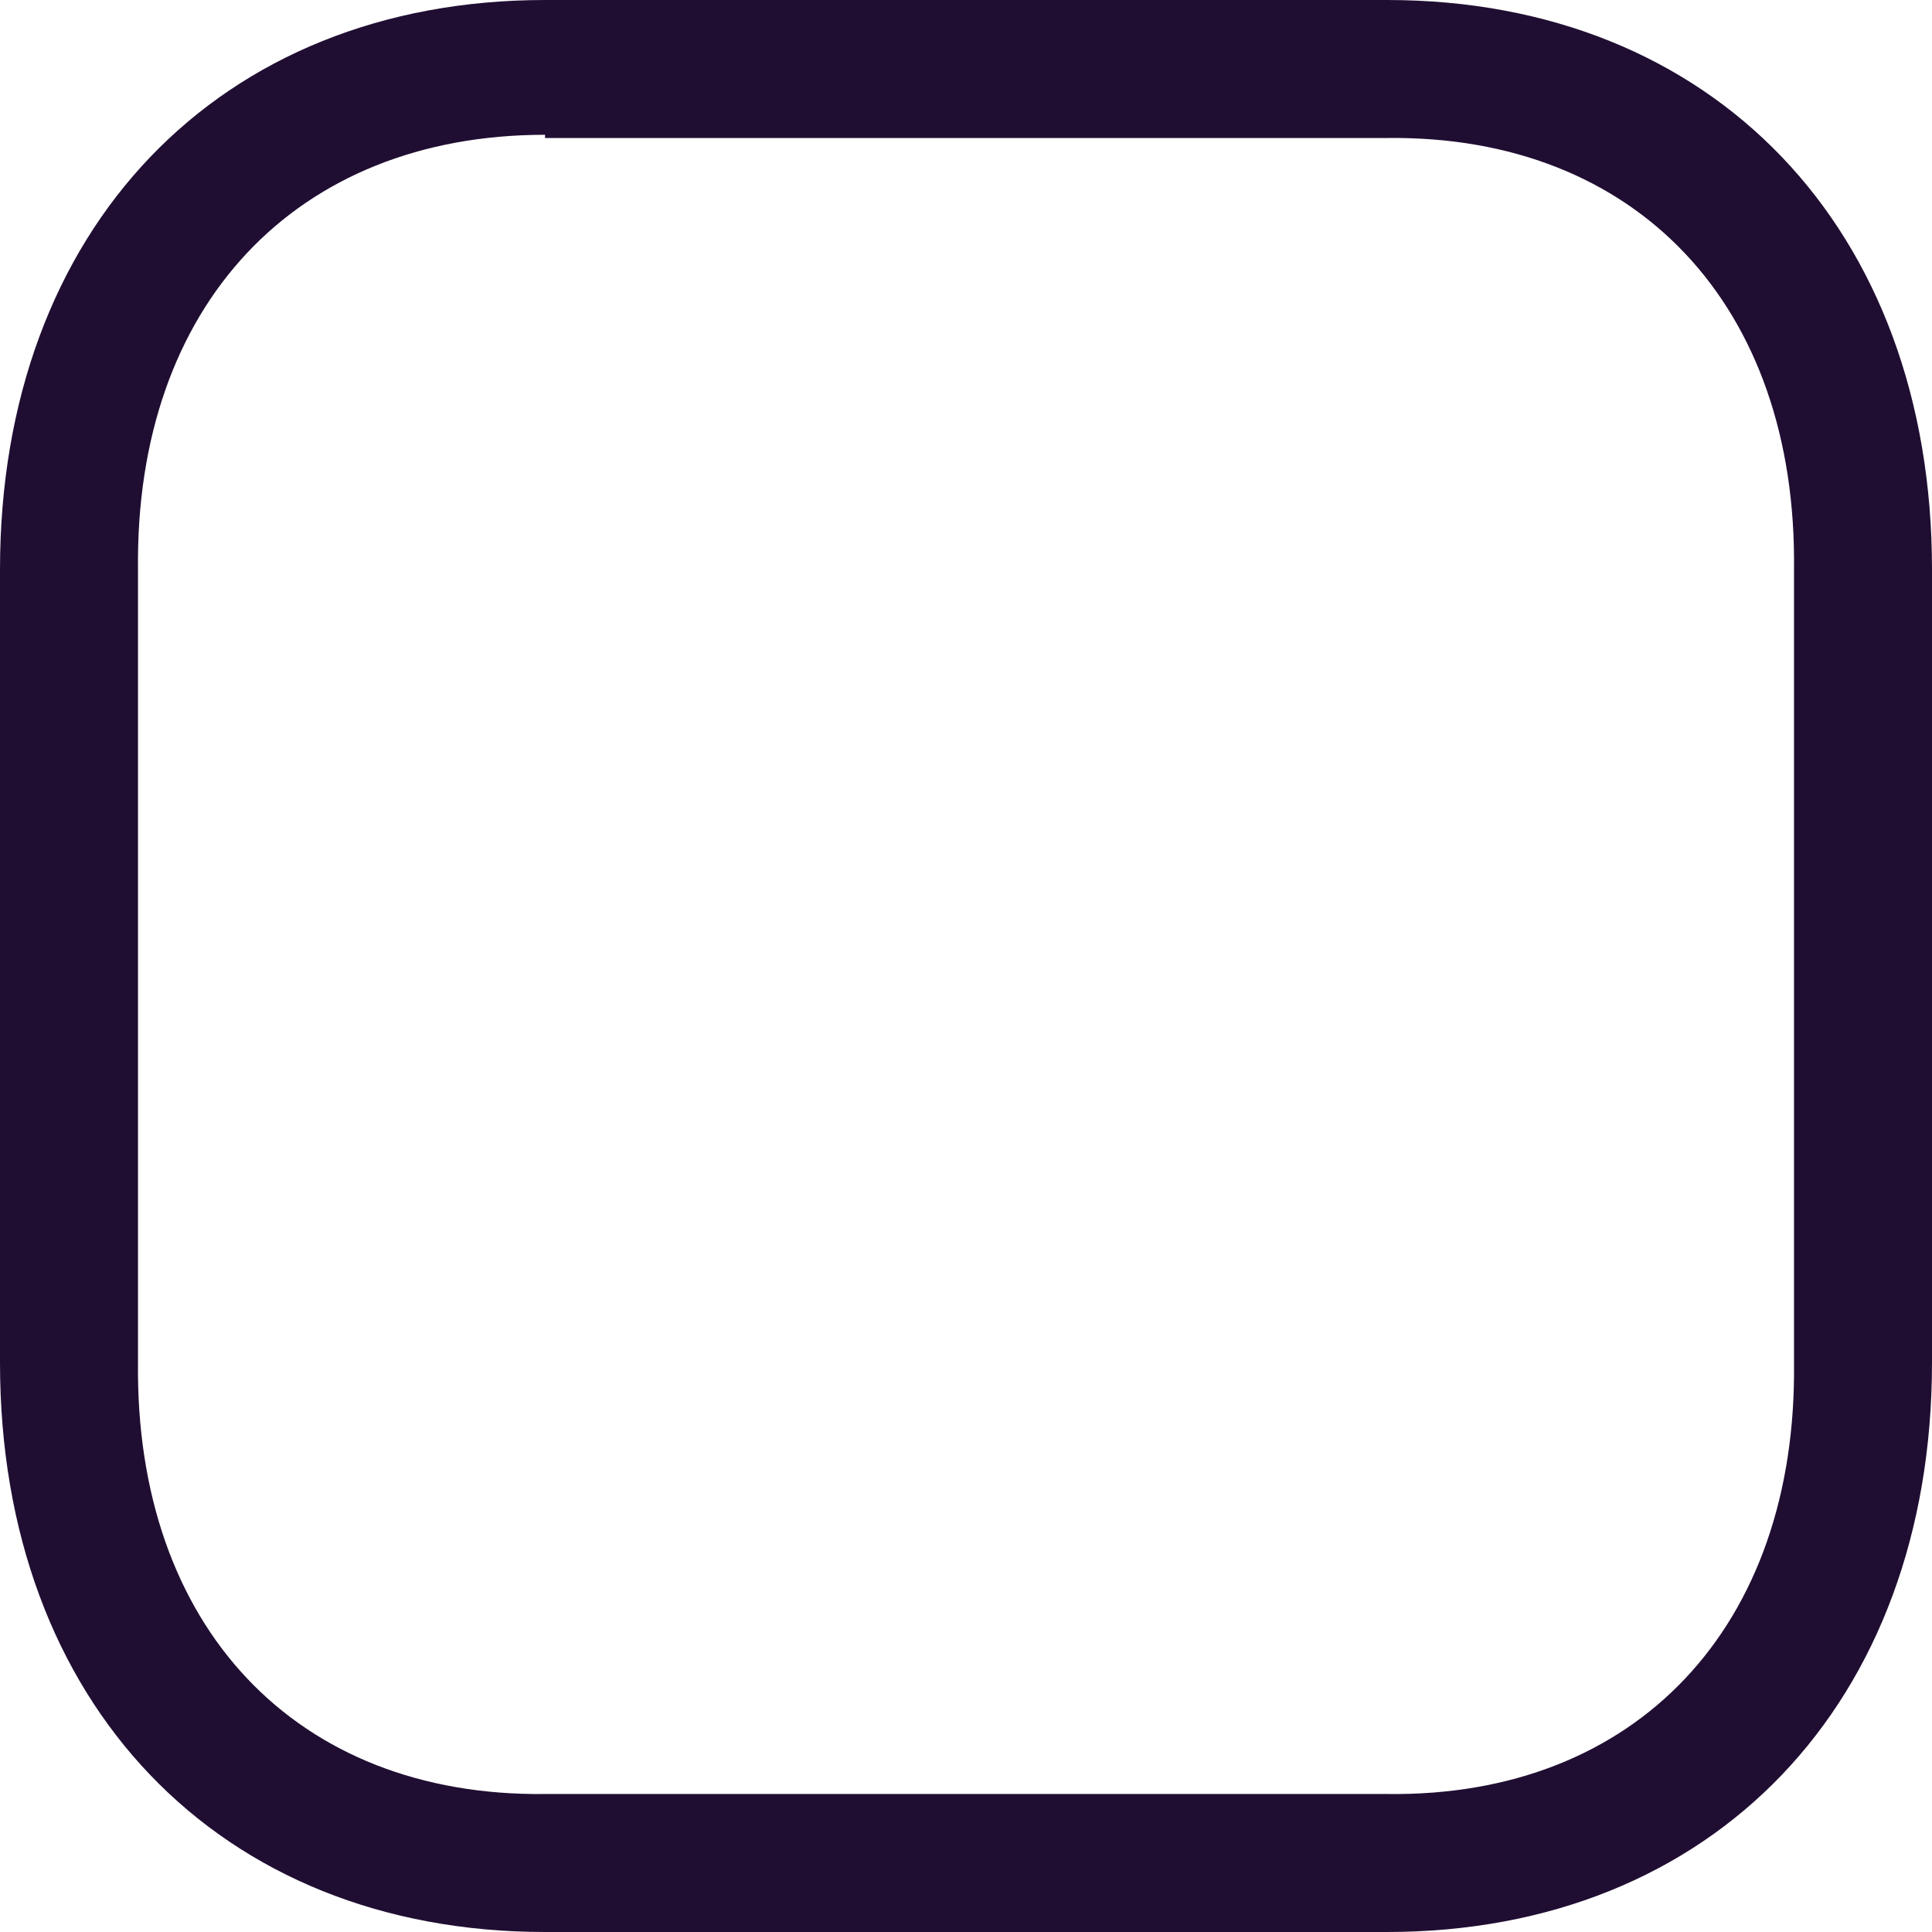
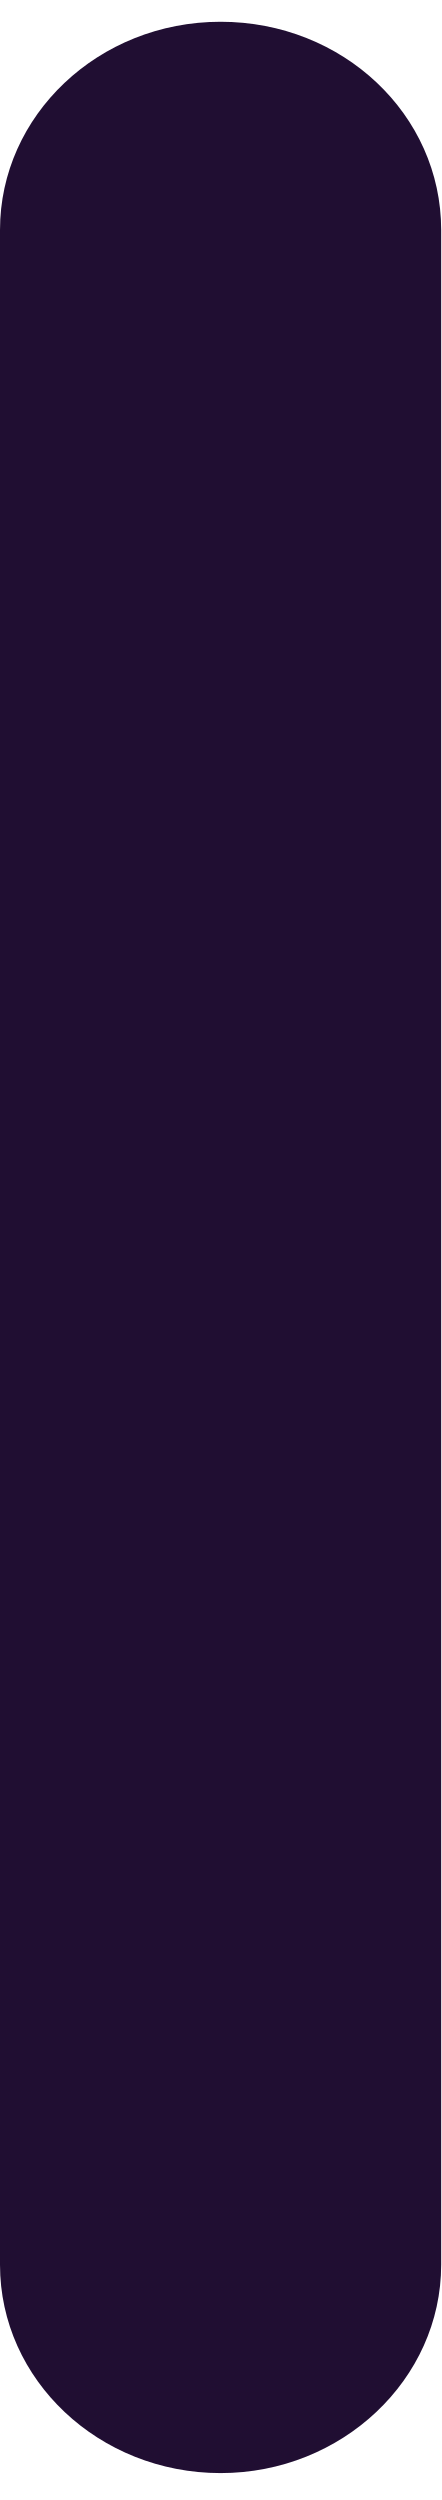
- <svg xmlns="http://www.w3.org/2000/svg" version="1.1" width="42px" height="42px">
-   <g transform="matrix(1 0 0 1 -58 -392 )">
-     <path d="M 42 29.62  C 42 37.025  37.238 42  30.151 42  L 11.849 42  C 4.762 42  0 37.025  0 29.626  L 0 12.38  C 0 4.975  4.762 0  11.849 0  L 30.157 0  C 37.244 0  42 4.975  42 12.374  L 42 29.62  Z M 11.849 3  L 11.849 2.93  C 6.434 2.93  2.936 6.636  3 12.374  L 3 29.62  C 2.936 35.358  6.434 39.064  11.849 39  L 30.157 39  C 35.566 39.07  39.07 35.364  39 29.626  L 39 12.38  C 39.07 6.642  35.572 2.936  30.157 3  L 11.849 3  Z " fill-rule="nonzero" fill="#200e32" stroke="none" transform="matrix(1 0 0 1 58 392 )" />
+ <svg xmlns="http://www.w3.org/2000/svg" version="1.1" width="3px" height="17px">
+   <g transform="matrix(1 0 0 1 -78 -243 )">
+     <path d="M 3 15.4  C 3 16.18  2.325 16.817  1.5 16.817  C 0.675 16.817  0 16.185  0 15.4  L 0 1.564  C 0 0.785  0.669 0.148  1.5 0.148  C 2.331 0.148  3 0.779  3 1.564  L 3 15.4  Z " fill-rule="nonzero" fill="#200e32" stroke="none" transform="matrix(1 0 0 1 78 243 )" />
  </g>
</svg>
